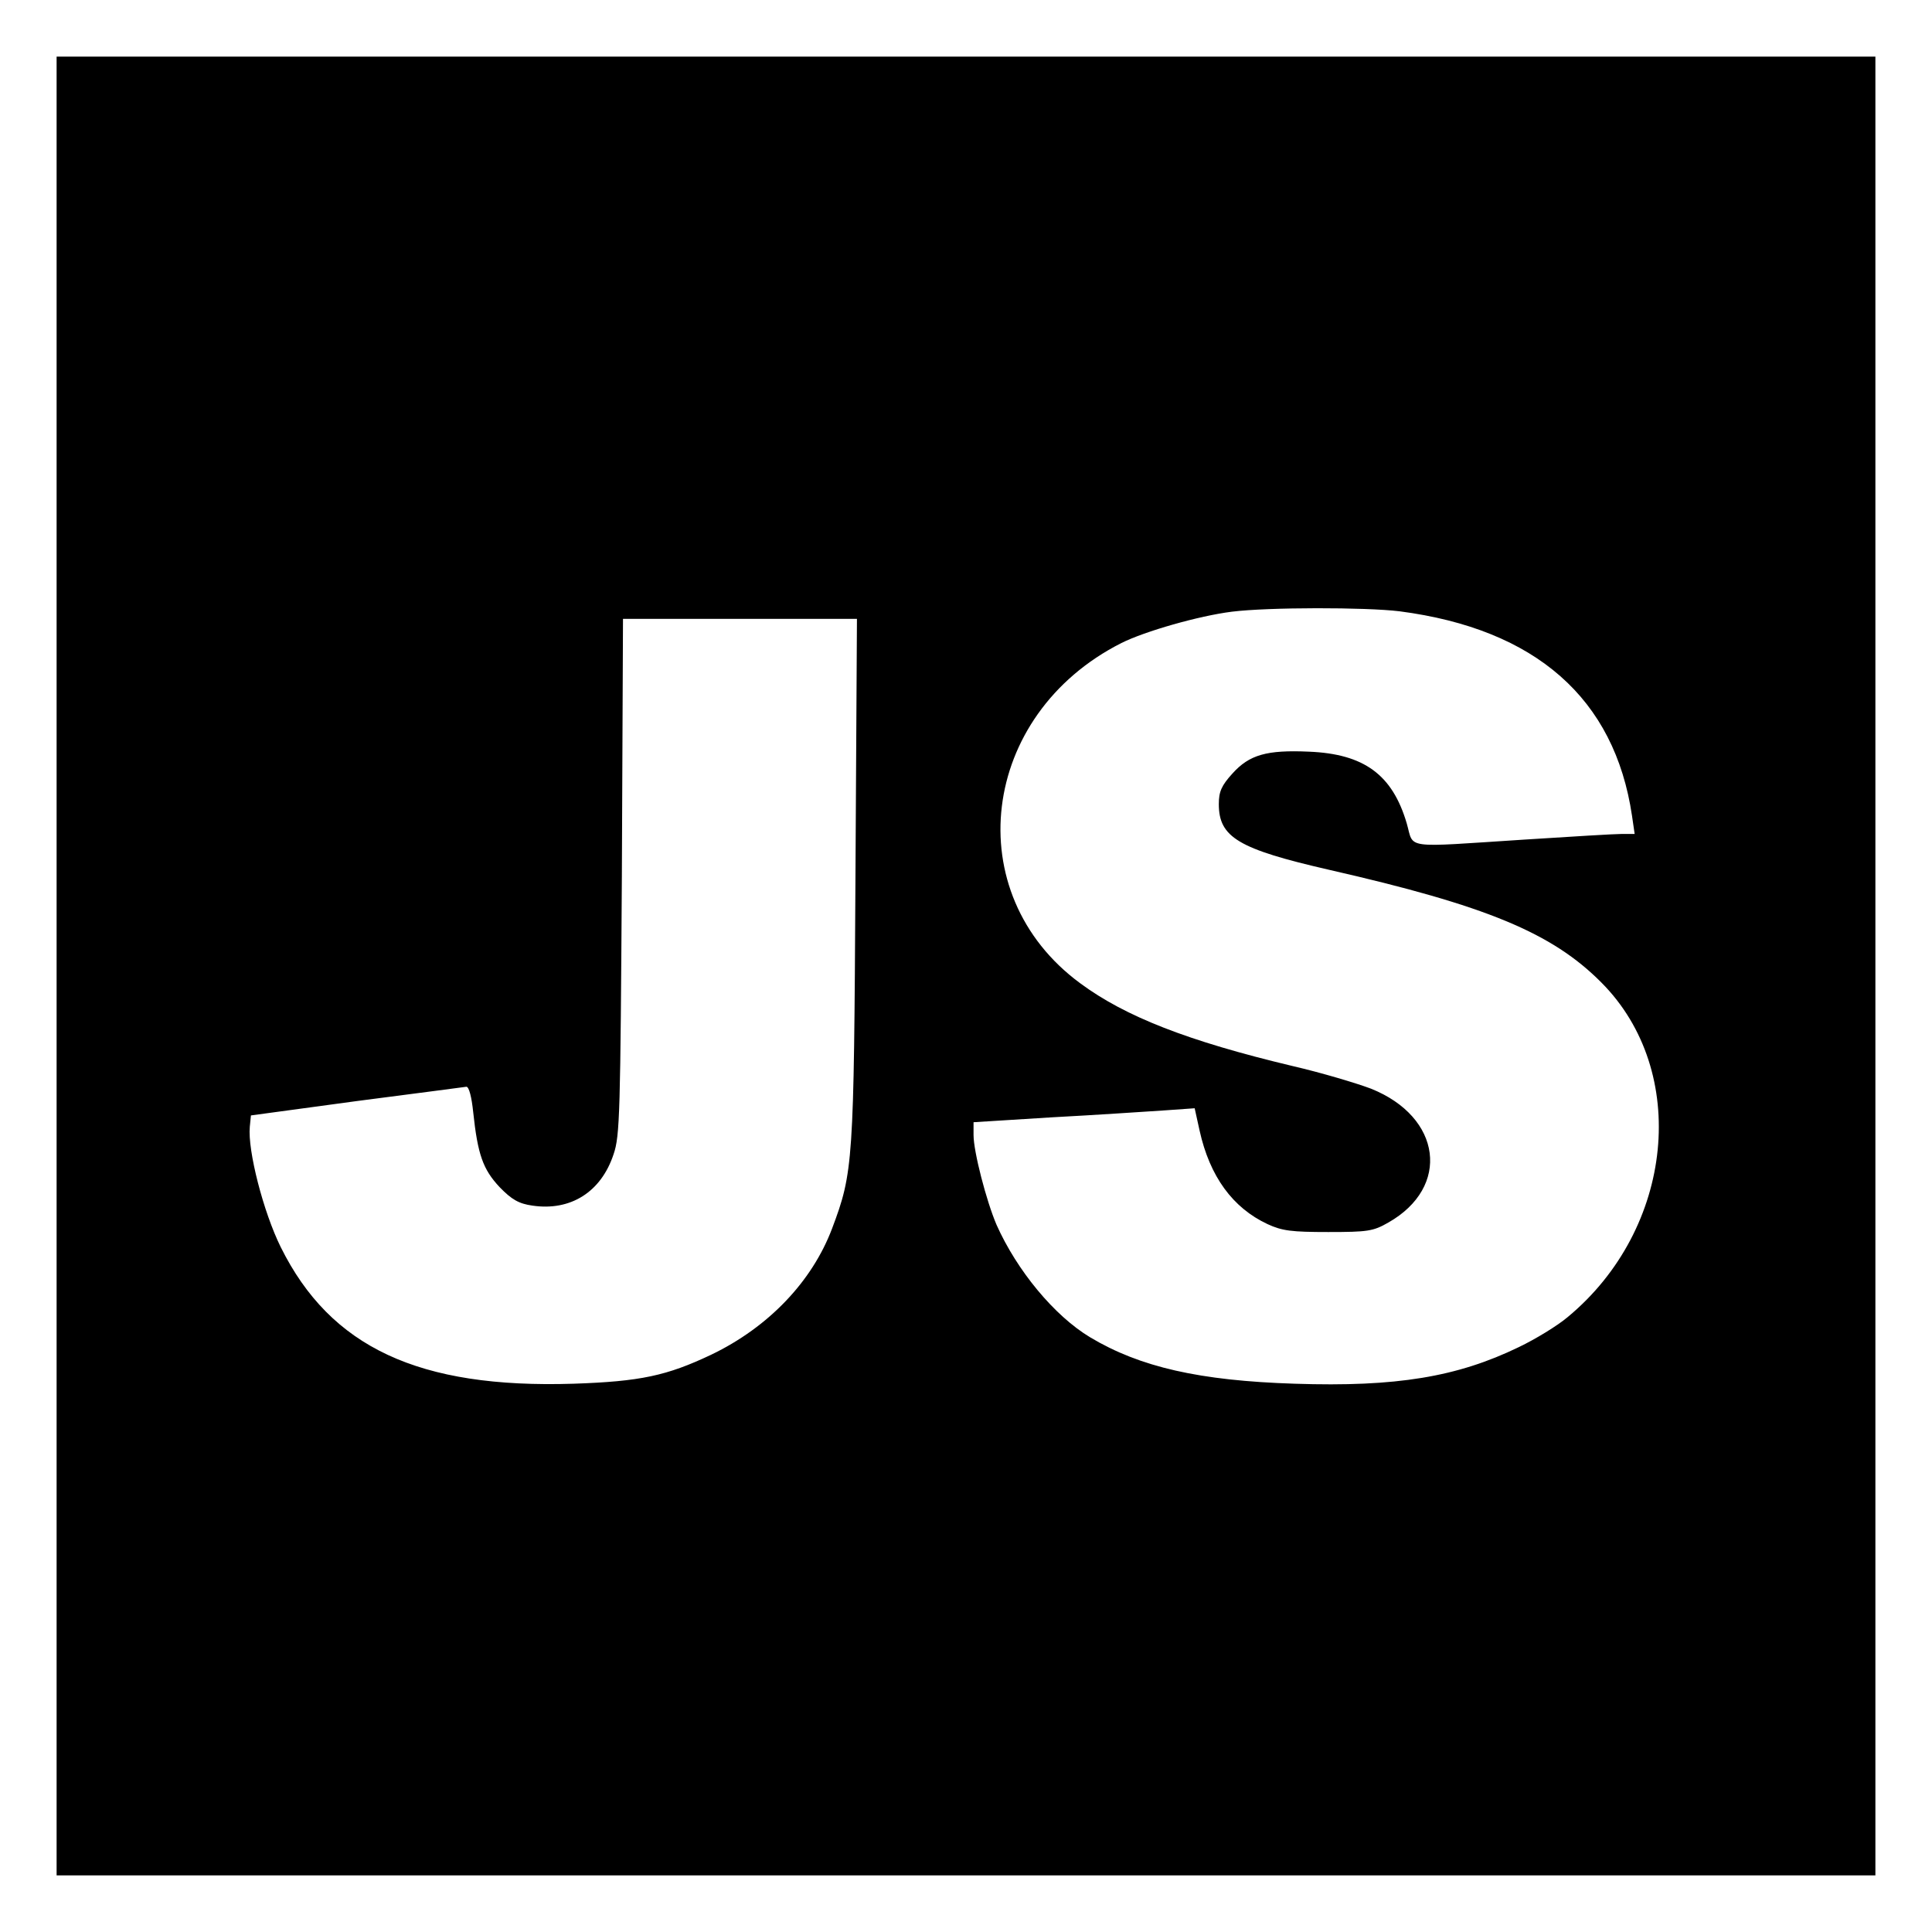
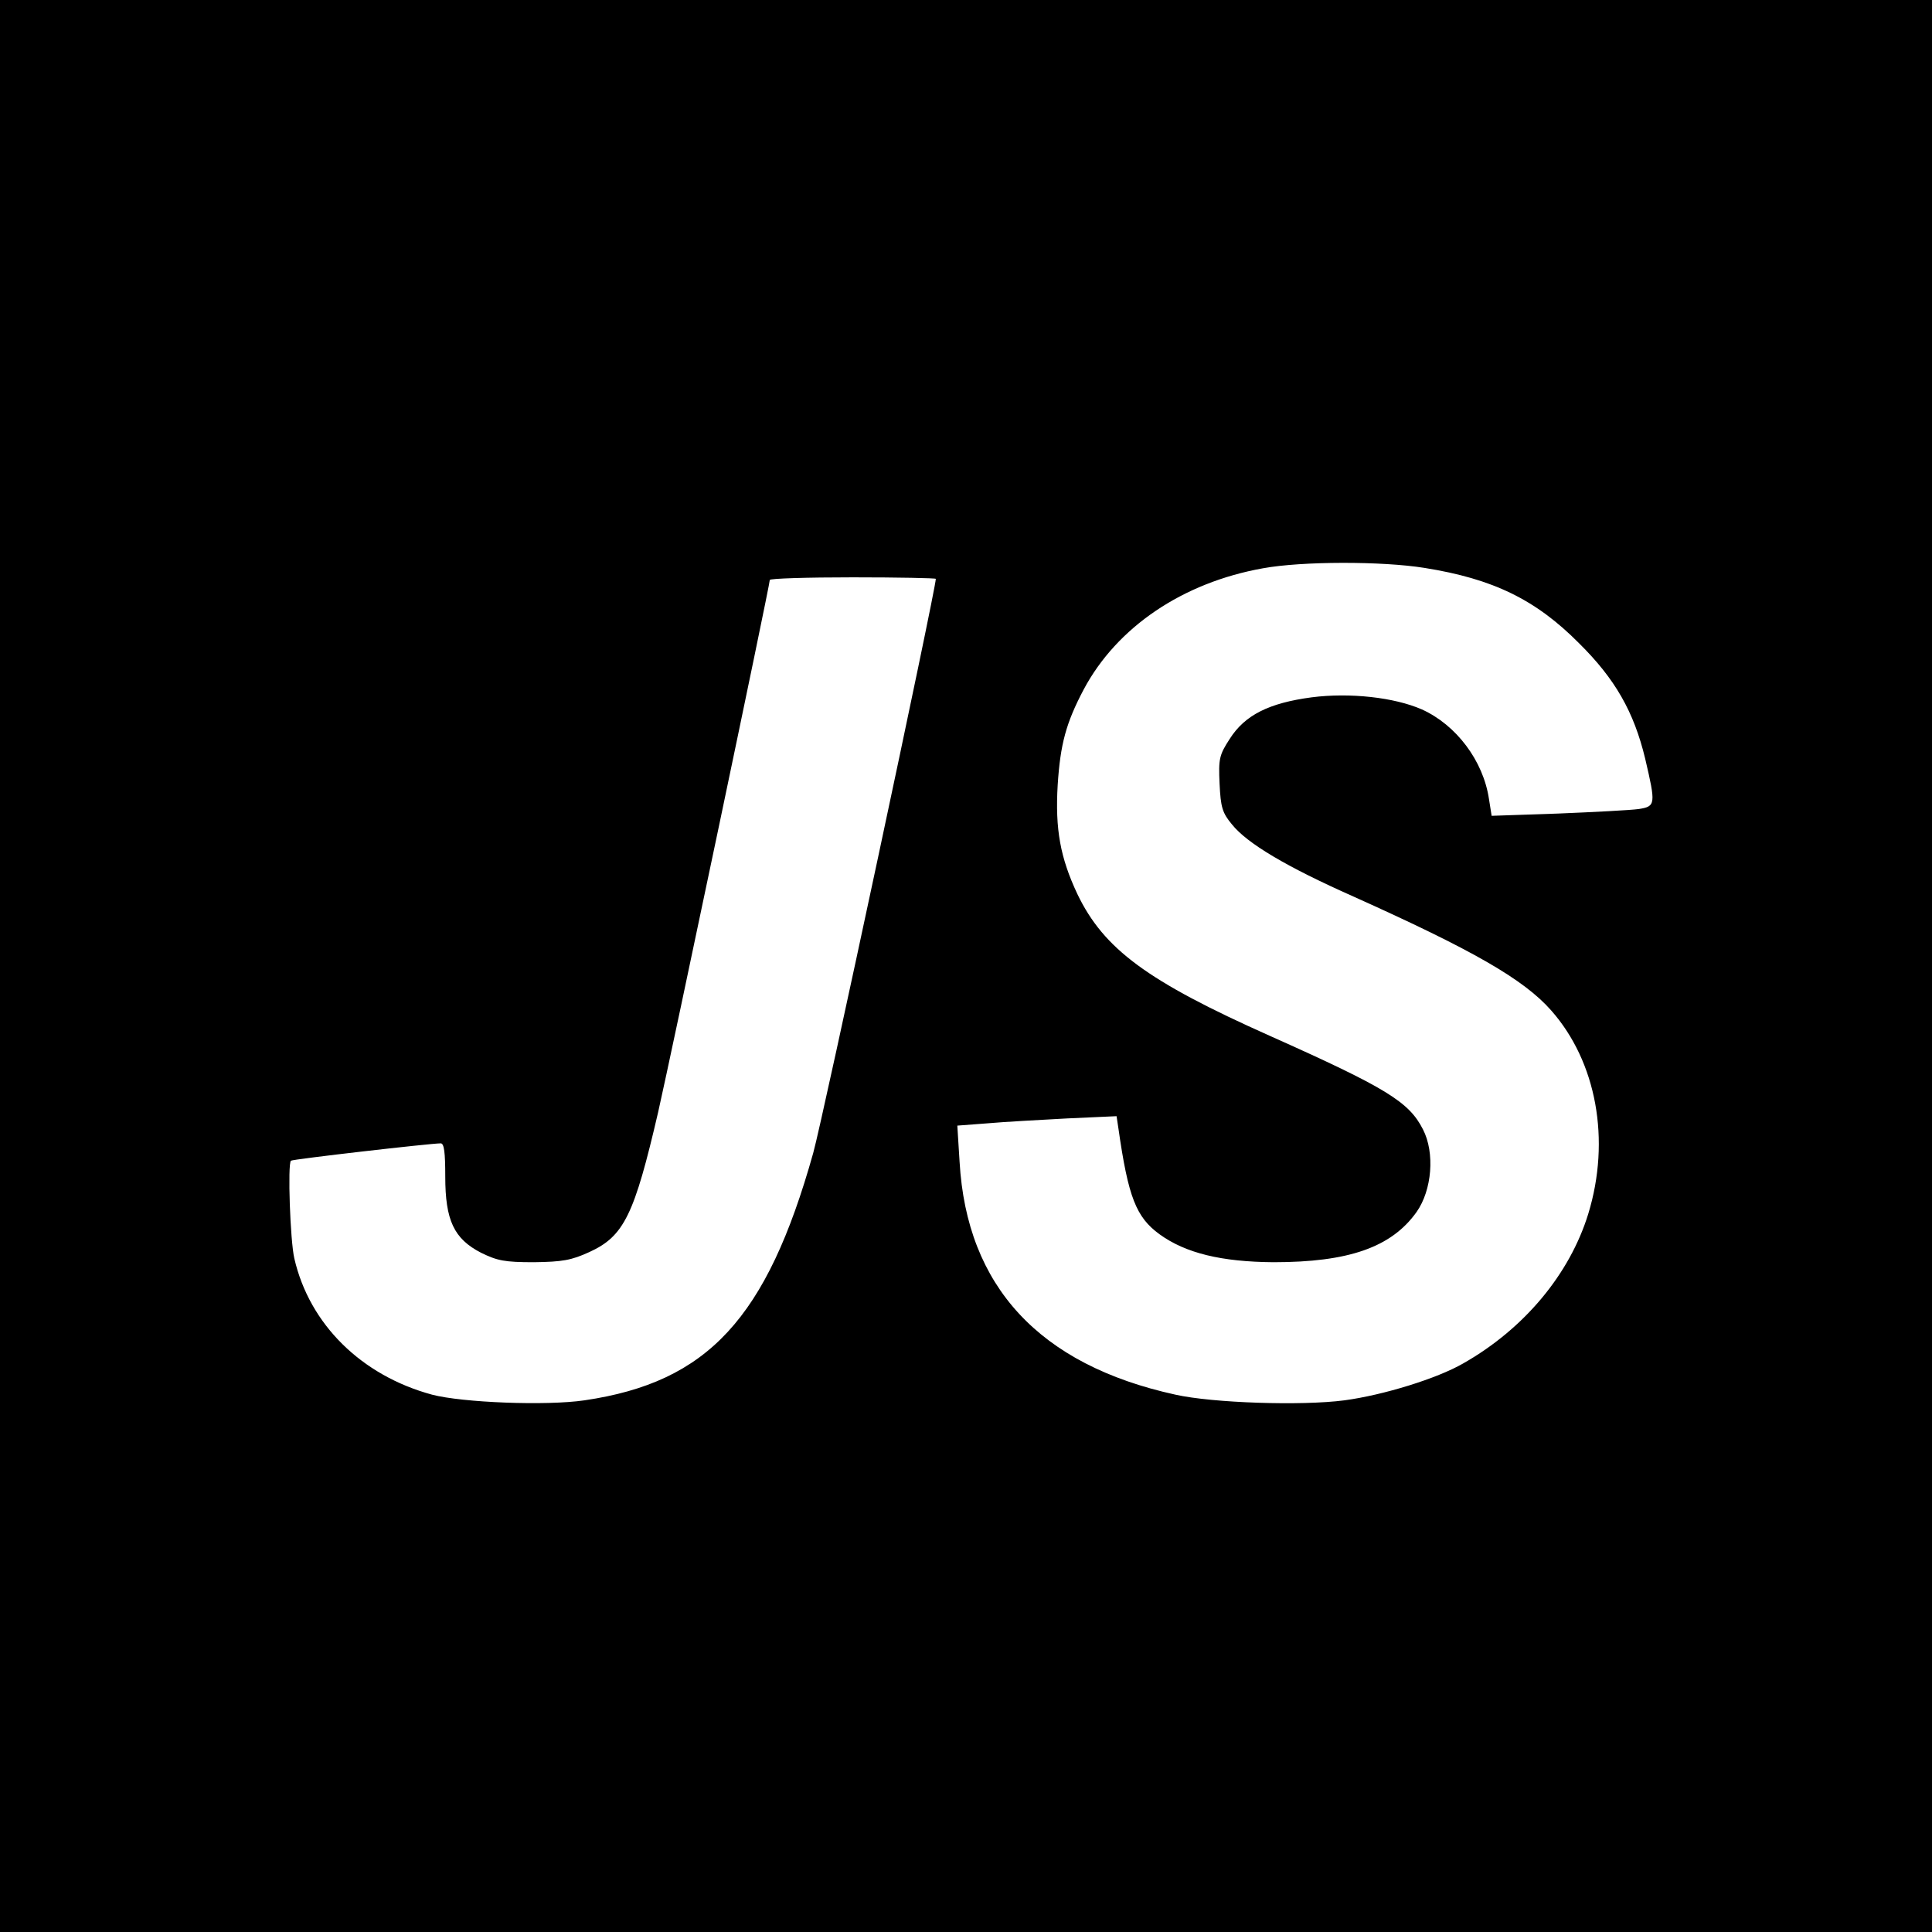
<svg xmlns="http://www.w3.org/2000/svg" version="1.0" width="512pt" height="512pt" viewBox="0 0 512 512" preserveAspectRatio="xMidYMid meet">
  <g transform="translate(0,512) scale(0.1,-0.1)" fill="#000000" stroke="none">
-     <path d="M150 2560 l0 -2410 2410 0 2410 0 0 2410 0 2410 -2410 0 -2410 0 0 -2410z m3559 940 c361 -47 570 -231 616 -542 l7 -48 -33 0 c-19 0 -135 -7 -259 -15 -326 -21 -292 -26 -312 43 -38 129 -113 184 -259 190 -112 5 -158 -8 -203 -58 -29 -32 -36 -48 -36 -81 0 -88 52 -119 292 -174 417 -95 591 -167 722 -299 234 -235 193 -652 -89 -886 -27 -23 -86 -59 -130 -80 -163 -79 -324 -106 -594 -97 -252 8 -410 44 -542 123 -95 57 -194 177 -248 298 -27 63 -61 194 -61 238 l0 34 208 13 c114 6 246 15 293 18 l85 6 13 -59 c27 -122 88 -205 180 -248 39 -18 64 -21 161 -21 104 0 119 2 159 25 166 94 142 280 -46 355 -37 14 -130 42 -208 60 -277 66 -443 131 -562 219 -324 238 -267 712 109 902 62 31 205 72 293 83 97 12 354 12 444 1z m-1442 -712 c-4 -751 -6 -775 -62 -924 -53 -140 -168 -261 -320 -334 -118 -56 -188 -71 -365 -77 -410 -13 -644 96 -776 362 -46 93 -88 256 -82 319 l3 30 280 38 c154 20 285 37 291 38 7 0 14 -28 18 -67 12 -113 26 -152 70 -199 32 -33 51 -44 87 -49 101 -15 182 36 215 136 17 49 18 111 22 737 l3 682 310 0 310 0 -4 -692z" />
+     <path d="M0 2560 l0 -2560 2560 0 2560 0 0 2560 0 2560 -2560 0 -2560 0 0 -2560z m3775 1055 c182 -29 295 -84 410 -200 95 -94 145 -181 175 -306 28 -120 28 -126 -17 -133 -21 -3 -117 -8 -214 -12 l-176 -6 -7 44 c-15 102 -87 197 -178 238 -73 32 -191 45 -292 32 -113 -15 -177 -47 -217 -110 -28 -43 -30 -53 -27 -119 3 -62 7 -77 33 -108 40 -50 144 -112 322 -191 316 -142 451 -219 524 -302 120 -136 158 -343 98 -539 -49 -159 -169 -304 -331 -396 -69 -40 -211 -84 -315 -98 -114 -15 -350 -7 -448 15 -361 79 -553 287 -572 617 l-6 96 79 6 c44 4 138 9 211 13 l132 6 5 -33 c26 -182 47 -235 109 -280 69 -50 164 -73 302 -74 198 0 312 39 379 133 41 58 49 157 17 219 -37 73 -97 110 -406 248 -325 145 -440 230 -510 376 -45 96 -59 171 -52 289 7 108 22 164 69 253 88 165 262 283 475 321 104 19 316 19 428 1z m-1295 -29 c0 -28 -300 -1434 -325 -1522 -123 -438 -279 -607 -606 -655 -102 -15 -324 -6 -404 15 -188 51 -325 187 -365 361 -11 47 -18 251 -9 259 4 4 370 46 397 46 9 0 12 -24 12 -88 0 -116 23 -165 95 -202 43 -21 62 -25 140 -25 75 1 99 5 147 27 92 42 119 99 182 370 34 149 296 1397 296 1411 0 4 99 7 220 7 121 0 220 -2 220 -4z" />
  </g>
</svg>
